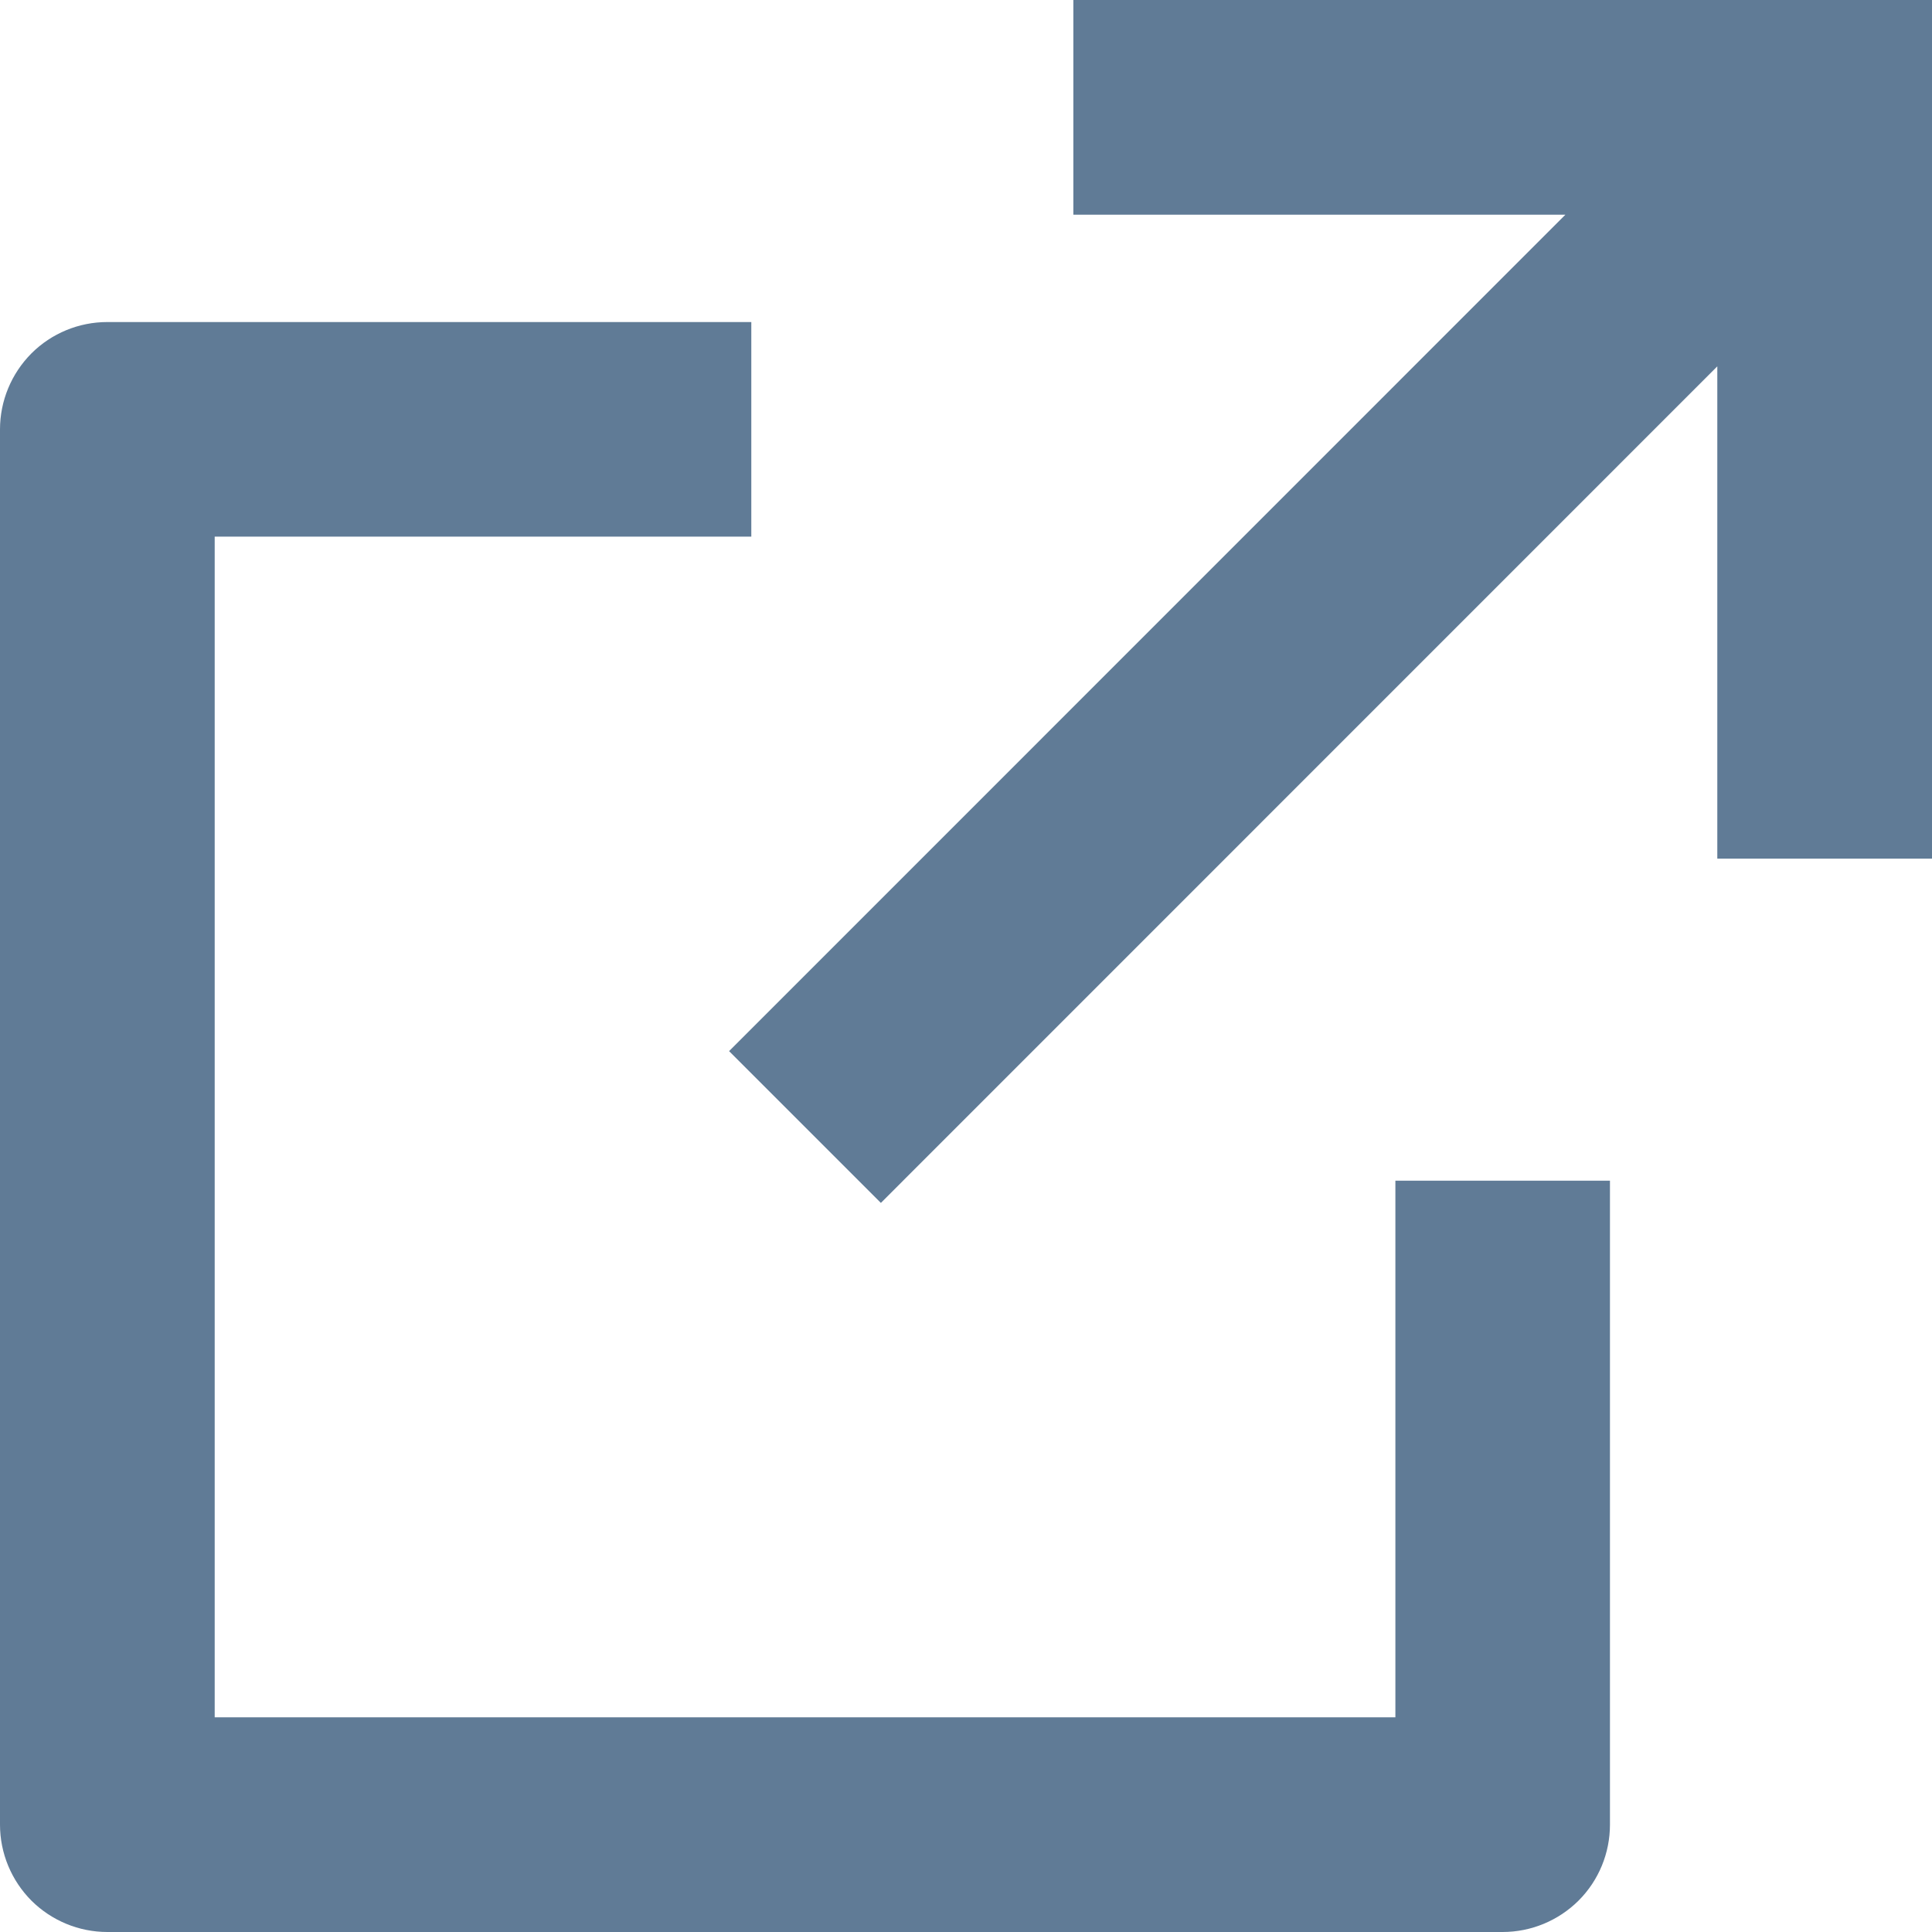
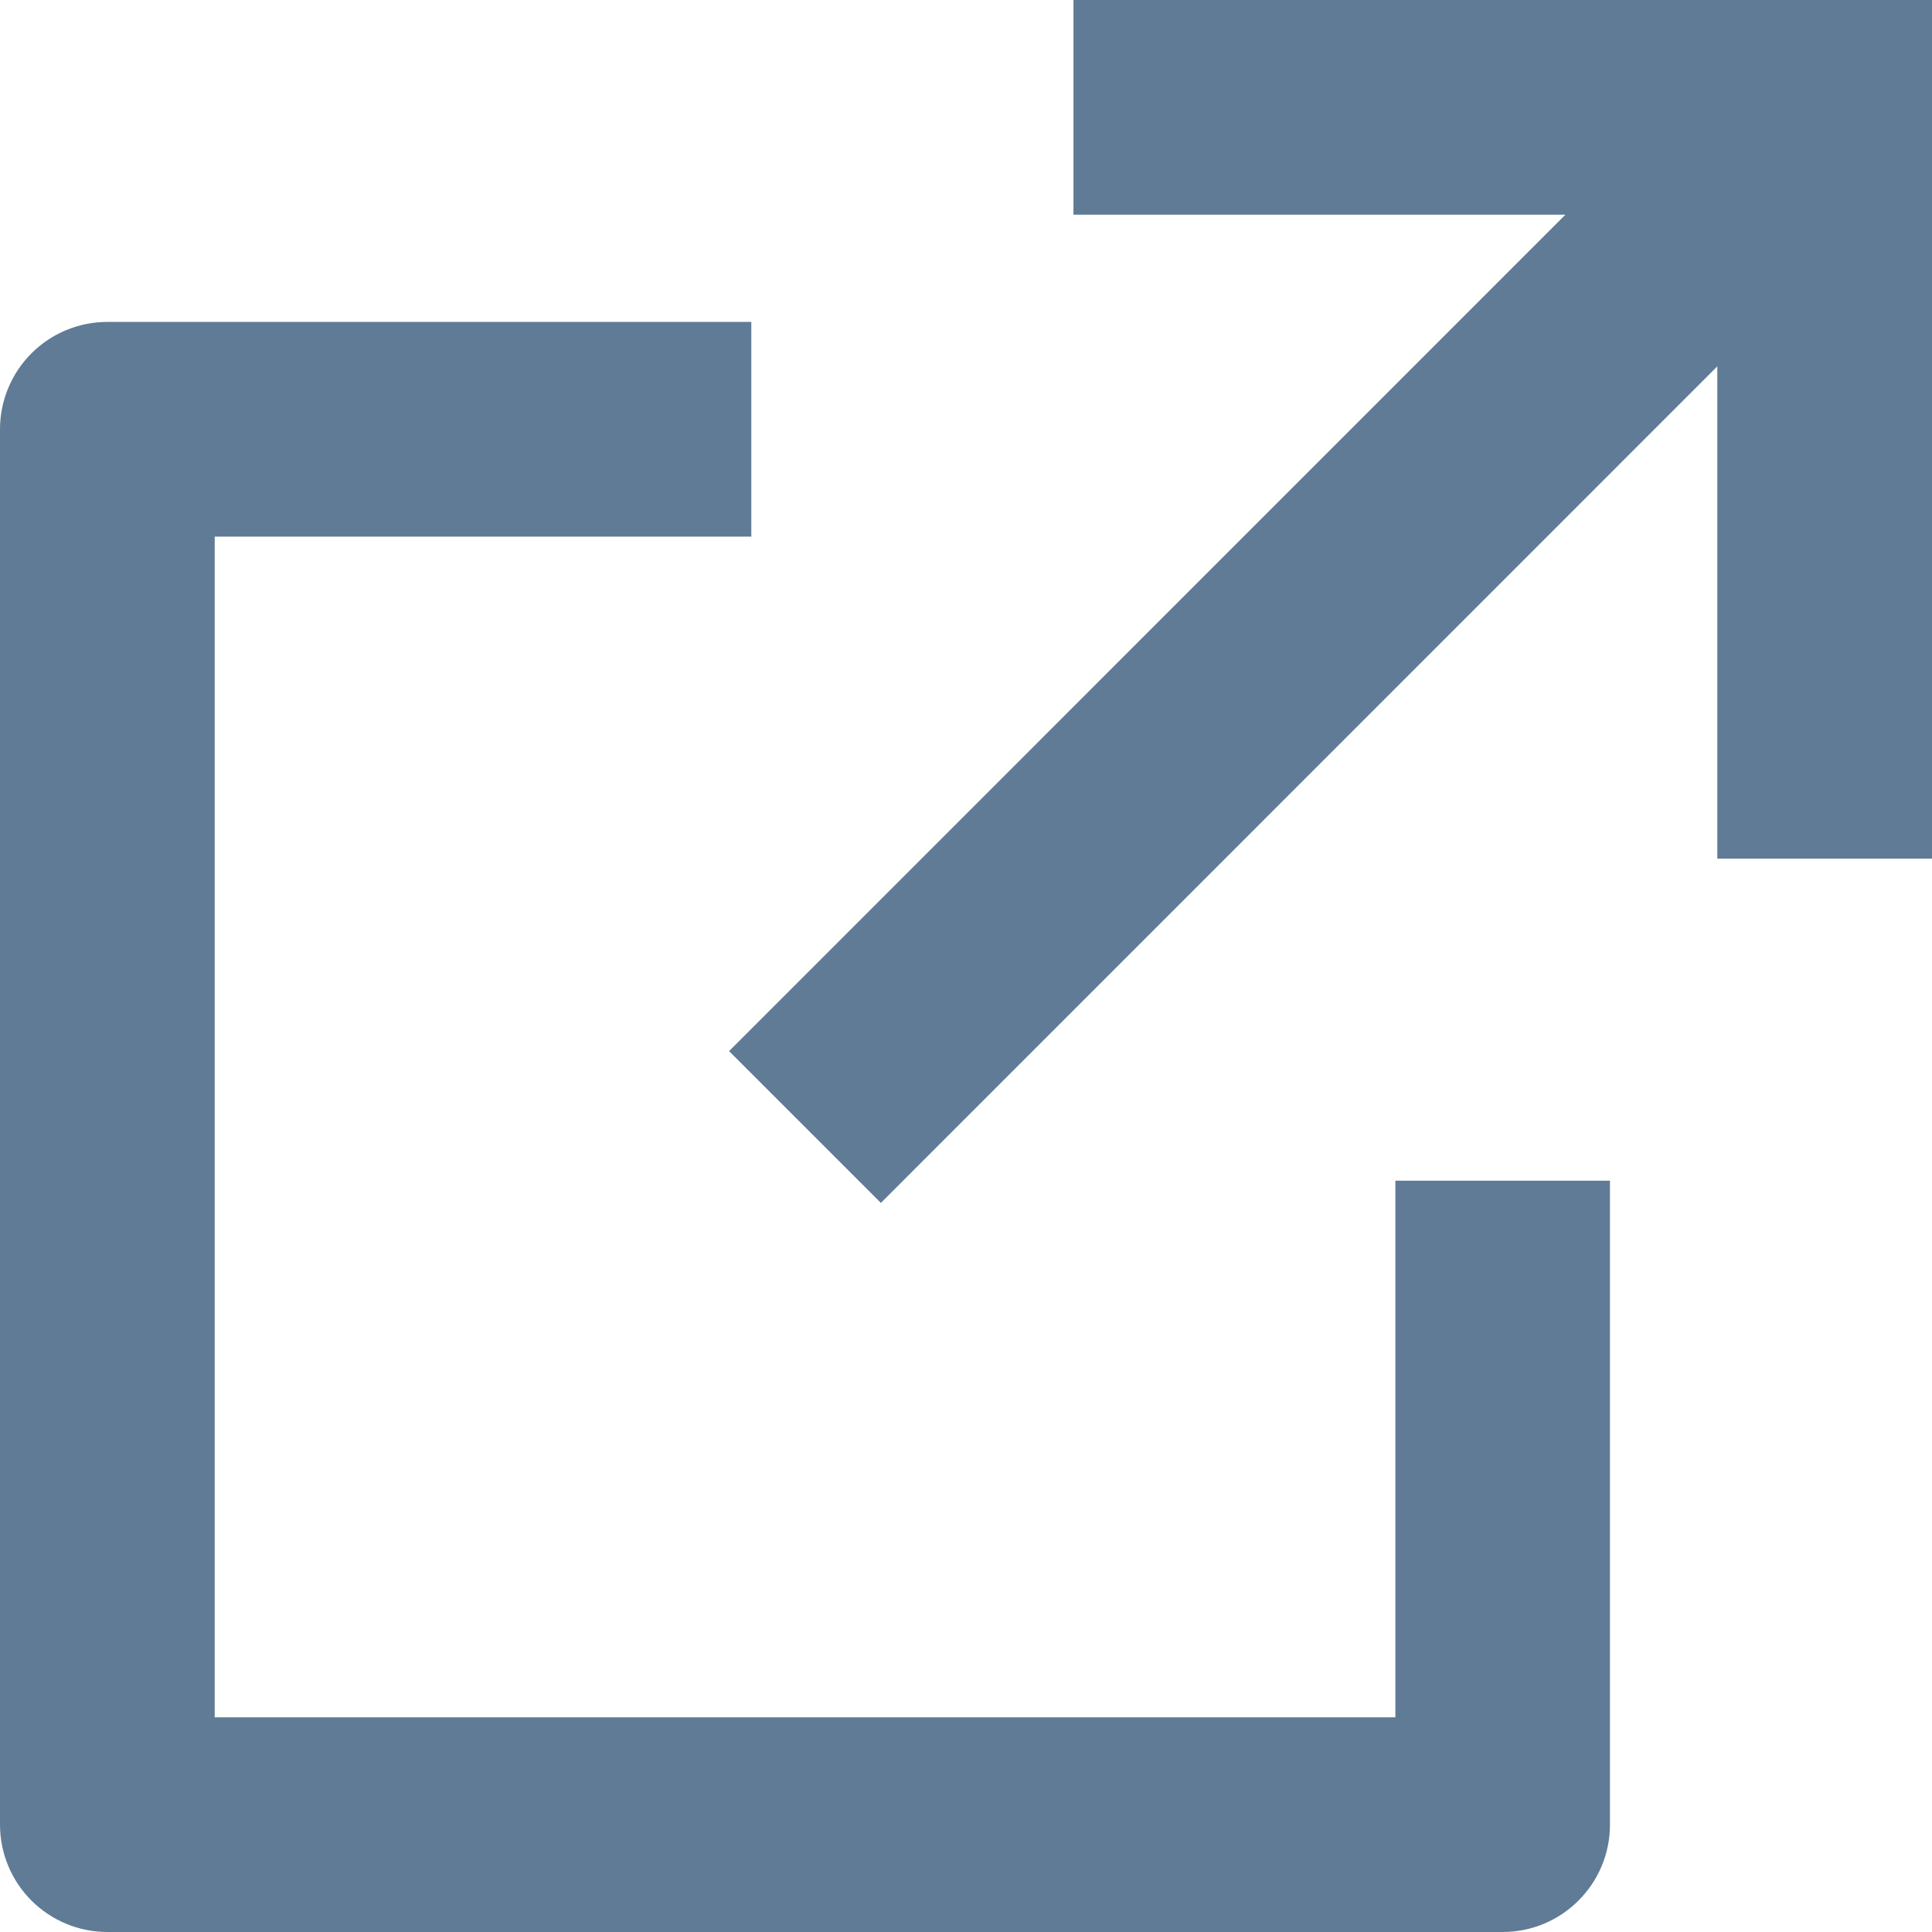
- <svg xmlns="http://www.w3.org/2000/svg" width="16" height="16" viewBox="0 0 16 16" fill="none">
-   <path d="M6.222 2.667V4.444H1.778V14.222H11.556V9.778H13.333V15.111C13.333 15.347 13.24 15.573 13.073 15.74C12.906 15.906 12.68 16 12.444 16H0.889C0.653 16 0.427 15.906 0.26 15.74C0.094 15.573 0 15.347 0 15.111V3.556C0 3.32 0.094 3.094 0.26 2.927C0.427 2.76 0.653 2.667 0.889 2.667H6.222ZM16 0V7.111H14.222V3.034L7.295 9.962L6.038 8.705L12.964 1.778H8.889V0H16Z" fill="#607B96" />
+ <svg xmlns="http://www.w3.org/2000/svg" width="16" height="16" fill="none">
+   <path d="M6.222 2.667v1.777H1.778v9.778h9.778V9.778h1.777v5.333a.889.889 0 01-.889.889H.89a.889.889 0 01-.89-.889V3.556a.889.889 0 01.889-.89h5.333zM16 0v7.111h-1.778V3.034L7.295 9.962 6.038 8.705l6.926-6.927H8.89V0H16z" fill="#607B96" />
</svg>
